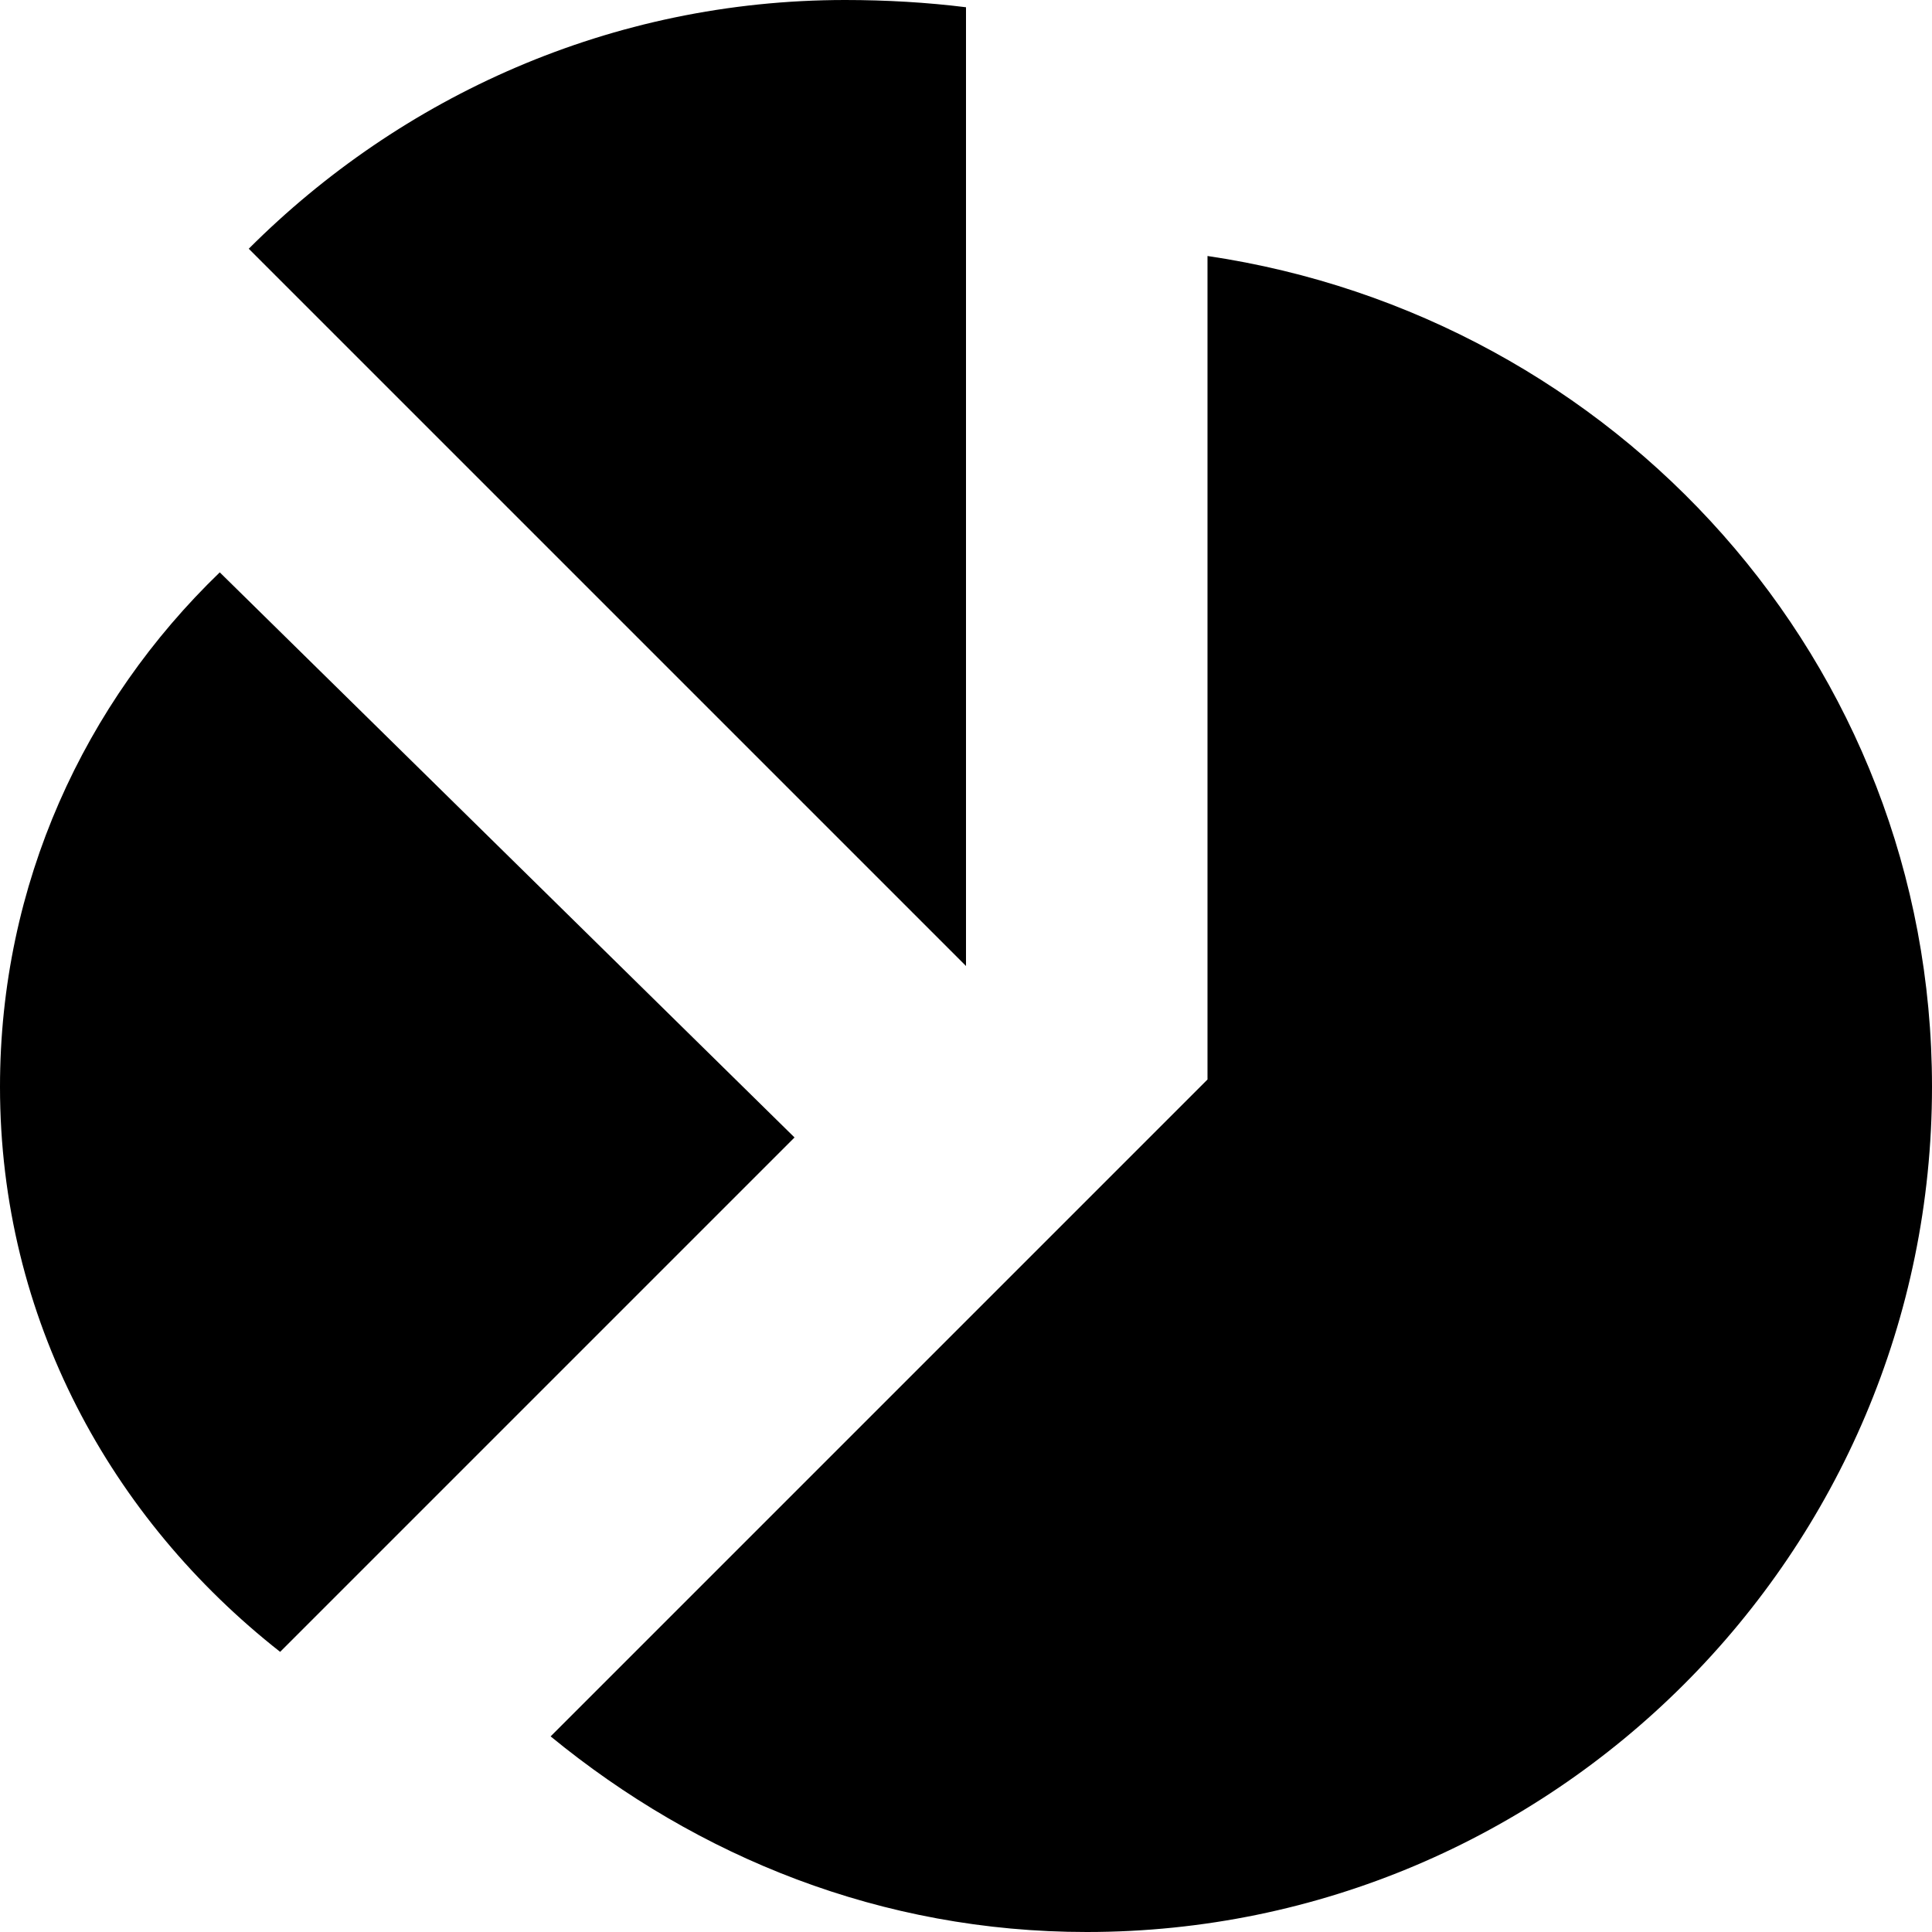
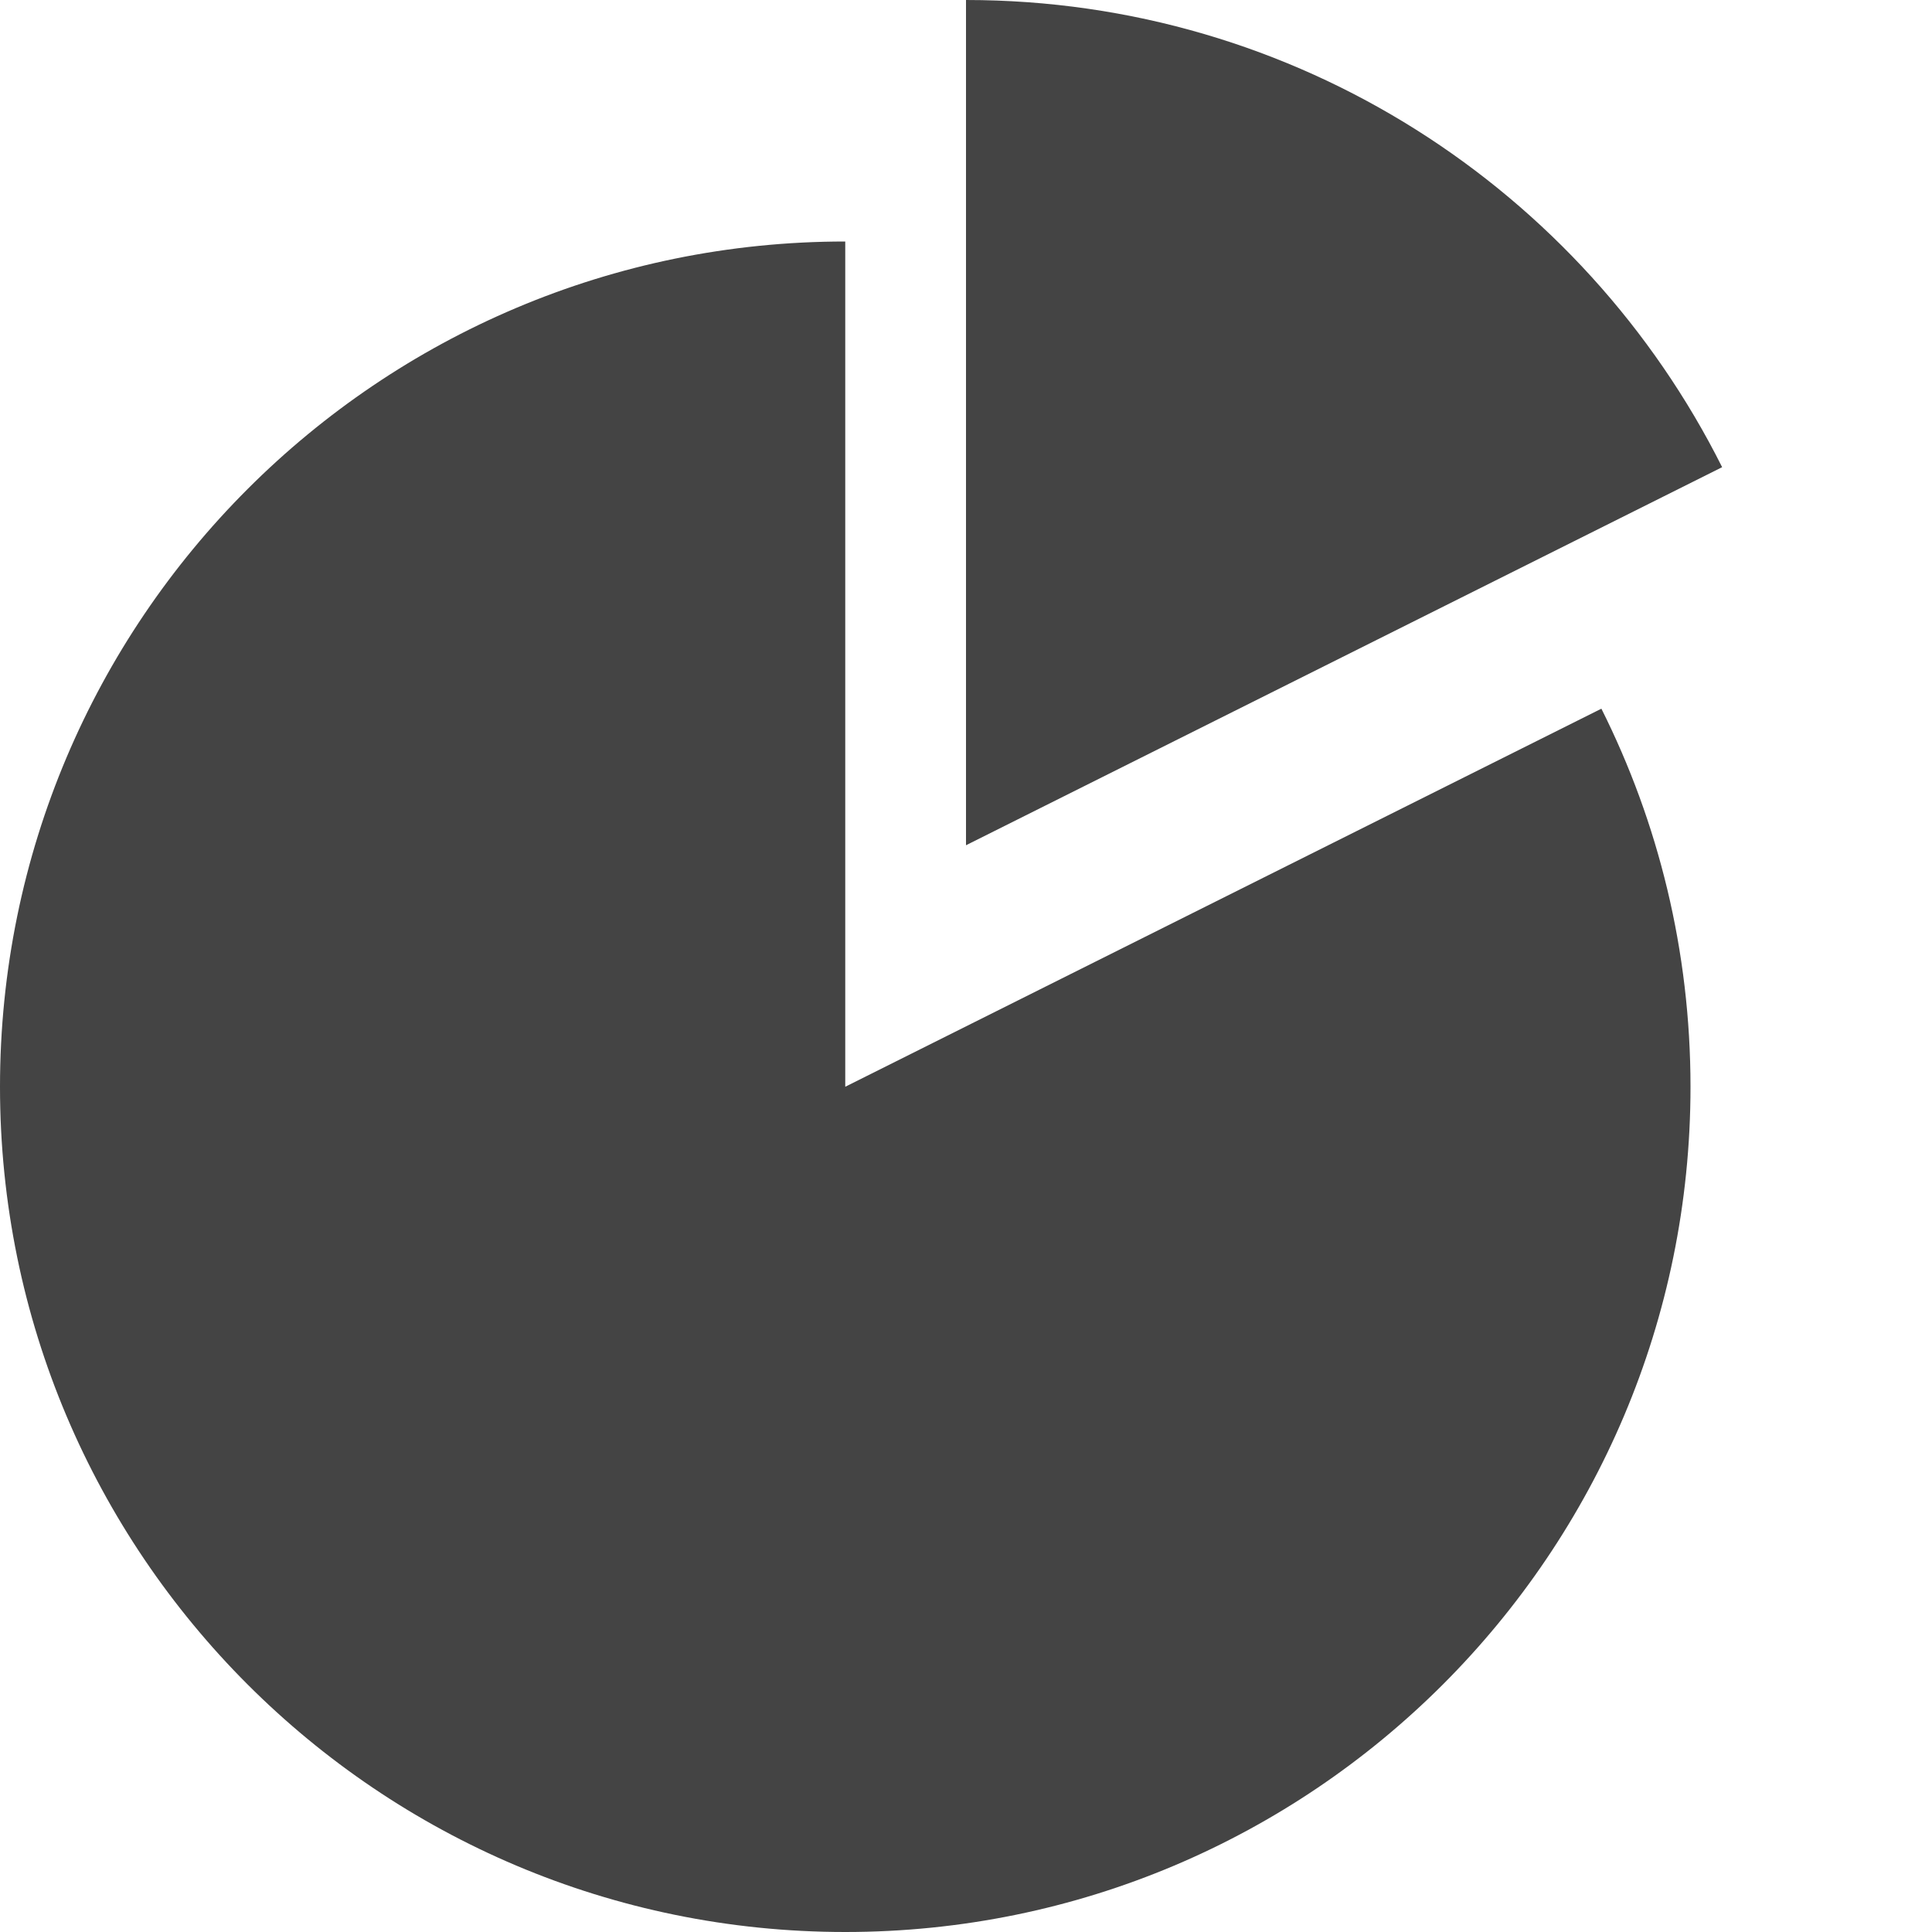
- <svg xmlns="http://www.w3.org/2000/svg" width="8" height="8" viewBox="0 0 8 8">
-   <path d="M3.5 0c-.97 0-1.84.4-2.47 1.03l2.97 2.97v-3.97c-.16-.02-.33-.03-.5-.03zm1.5 1.06v3.41l-2.72 2.72c.61.5 1.37.81 2.22.81 1.93 0 3.5-1.57 3.5-3.5 0-1.76-1.31-3.19-3-3.44zm-4.09 1.31c-.56.54-.91 1.29-.91 2.13 0 .96.46 1.79 1.16 2.34l2.13-2.13-2.38-2.34z" />
+ <svg xmlns="http://www.w3.org/2000/svg" version="1.1" width="32" height="32" viewBox="0 0 32 32">
+   <path fill="#444444" d="M14 18v-14c-7.732 0-14 6.268-14 14s6.268 14 14 14 14-6.268 14-14c0-2.251-0.532-4.378-1.476-6.262l-12.524 6.262zM28.524 7.738c-2.299-4.588-7.043-7.738-12.524-7.738v14l12.524-6.262z" />
</svg>
